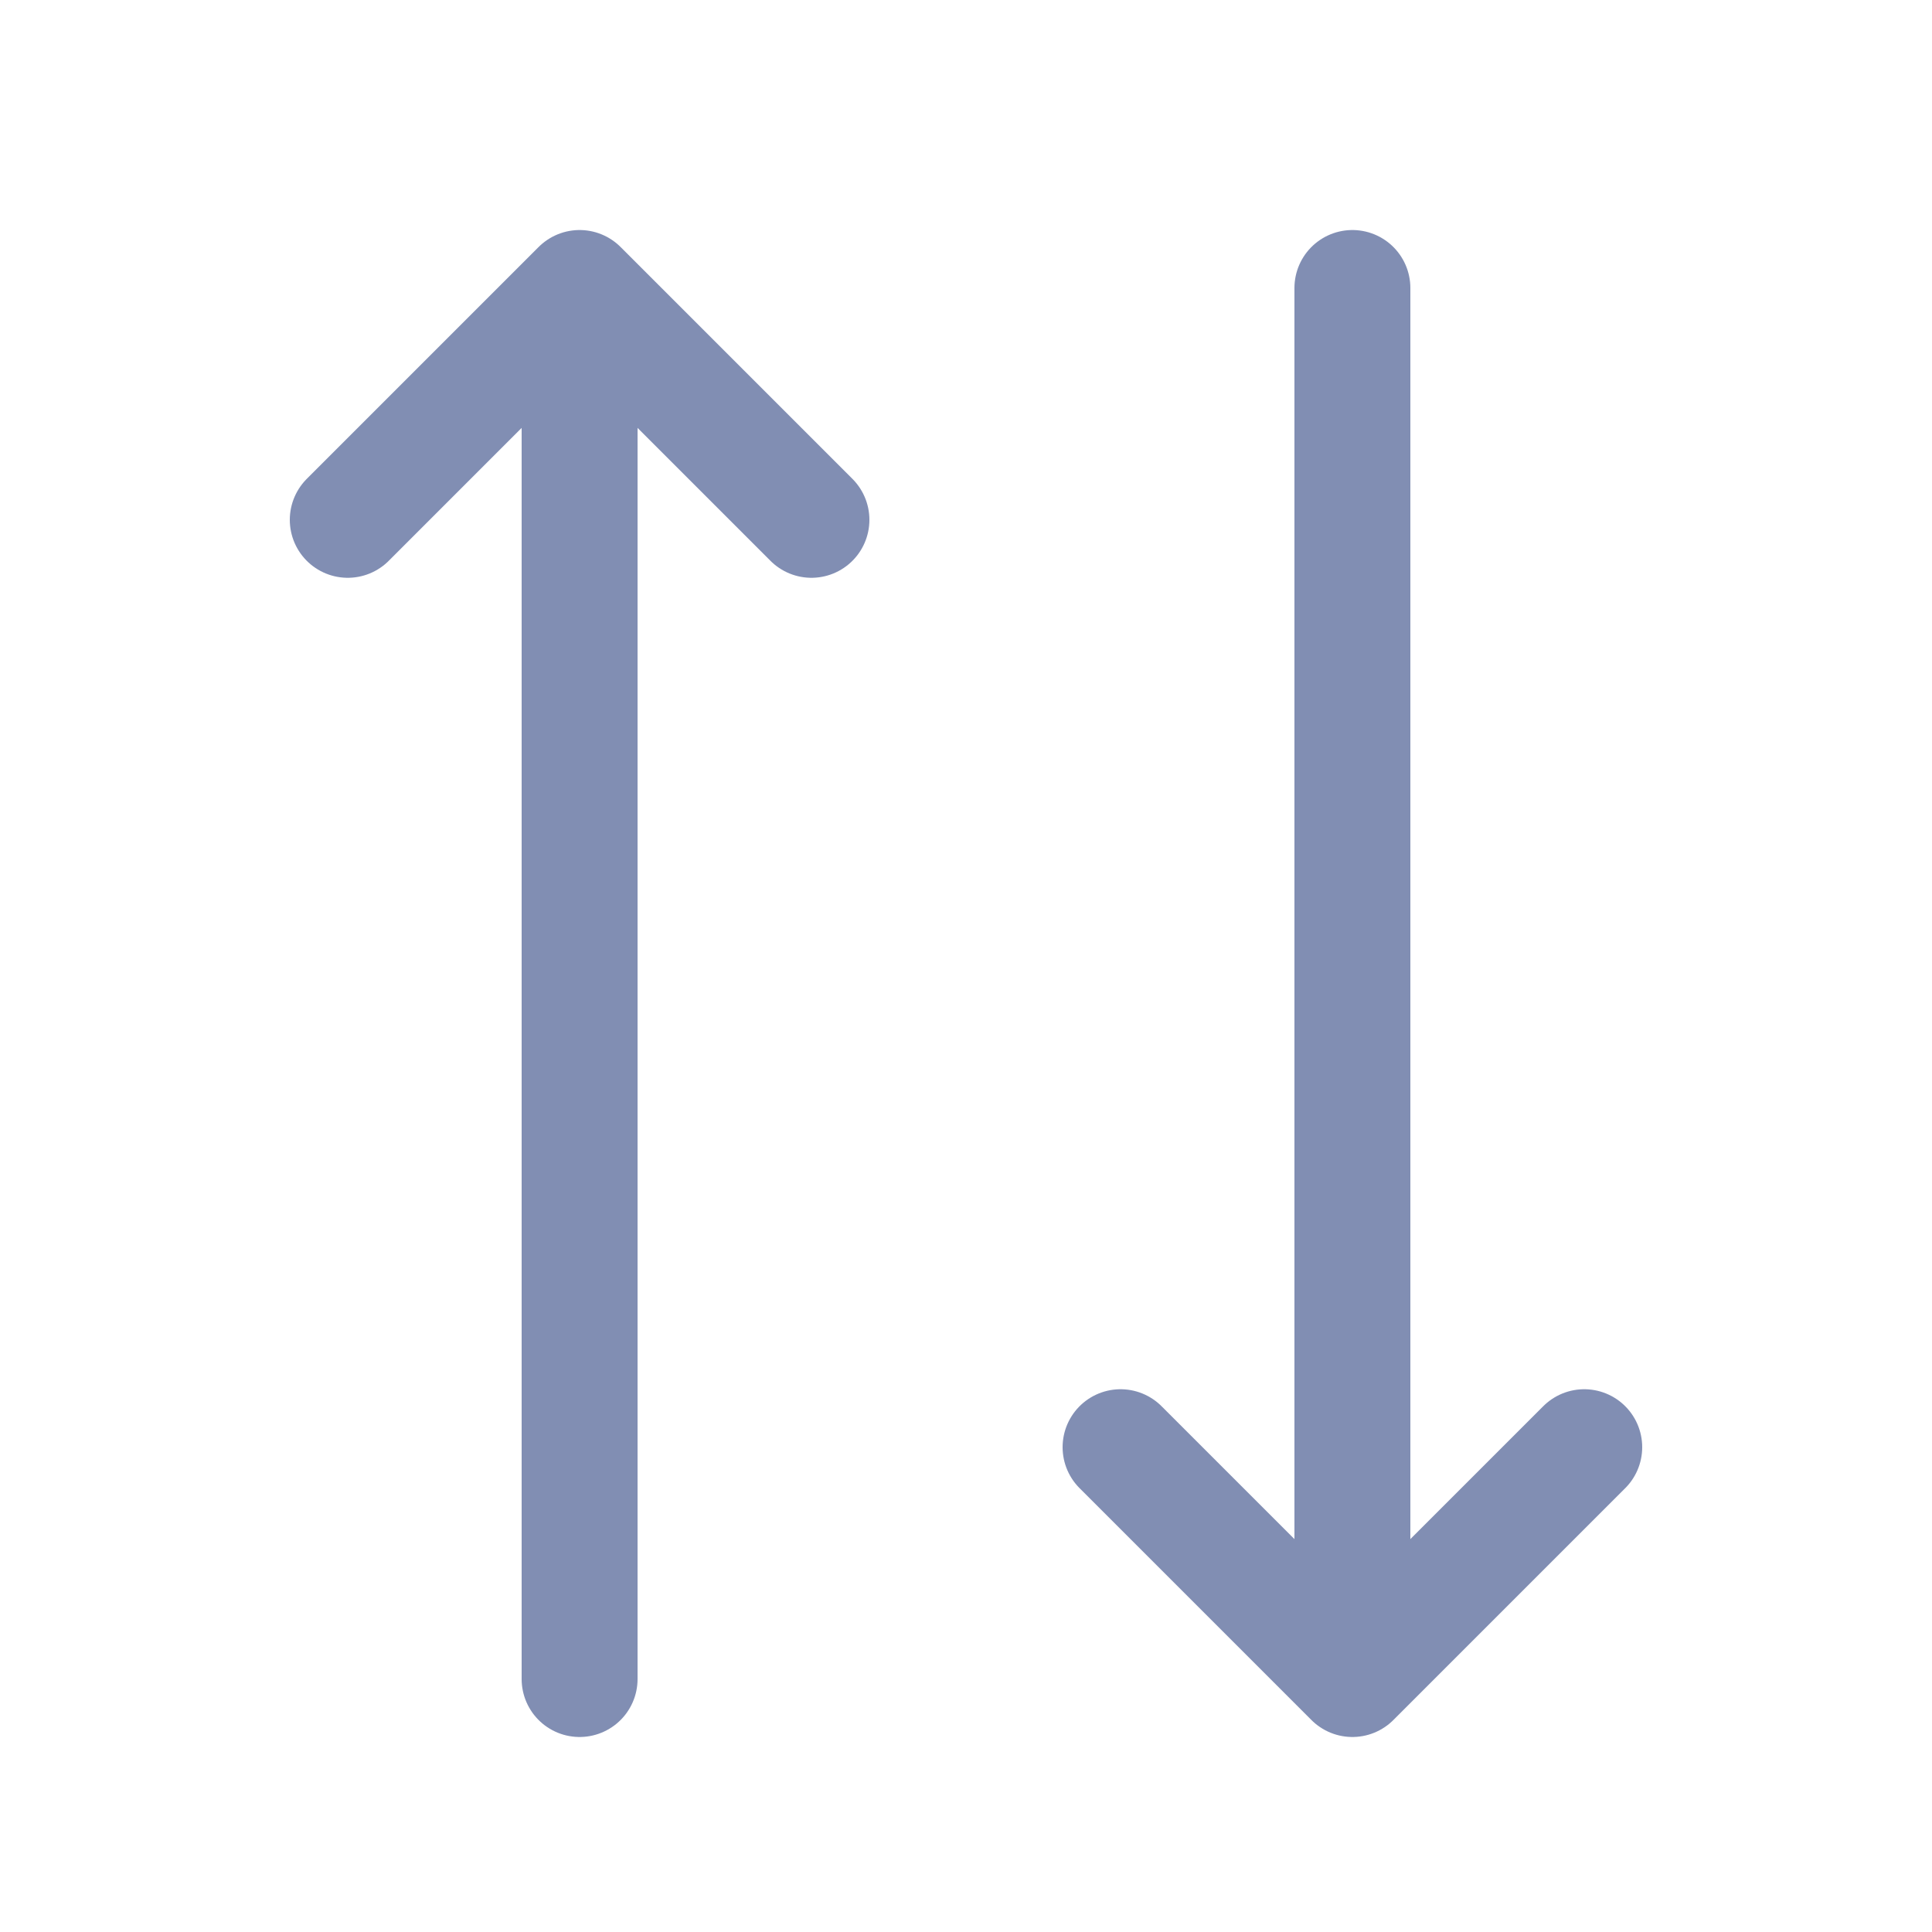
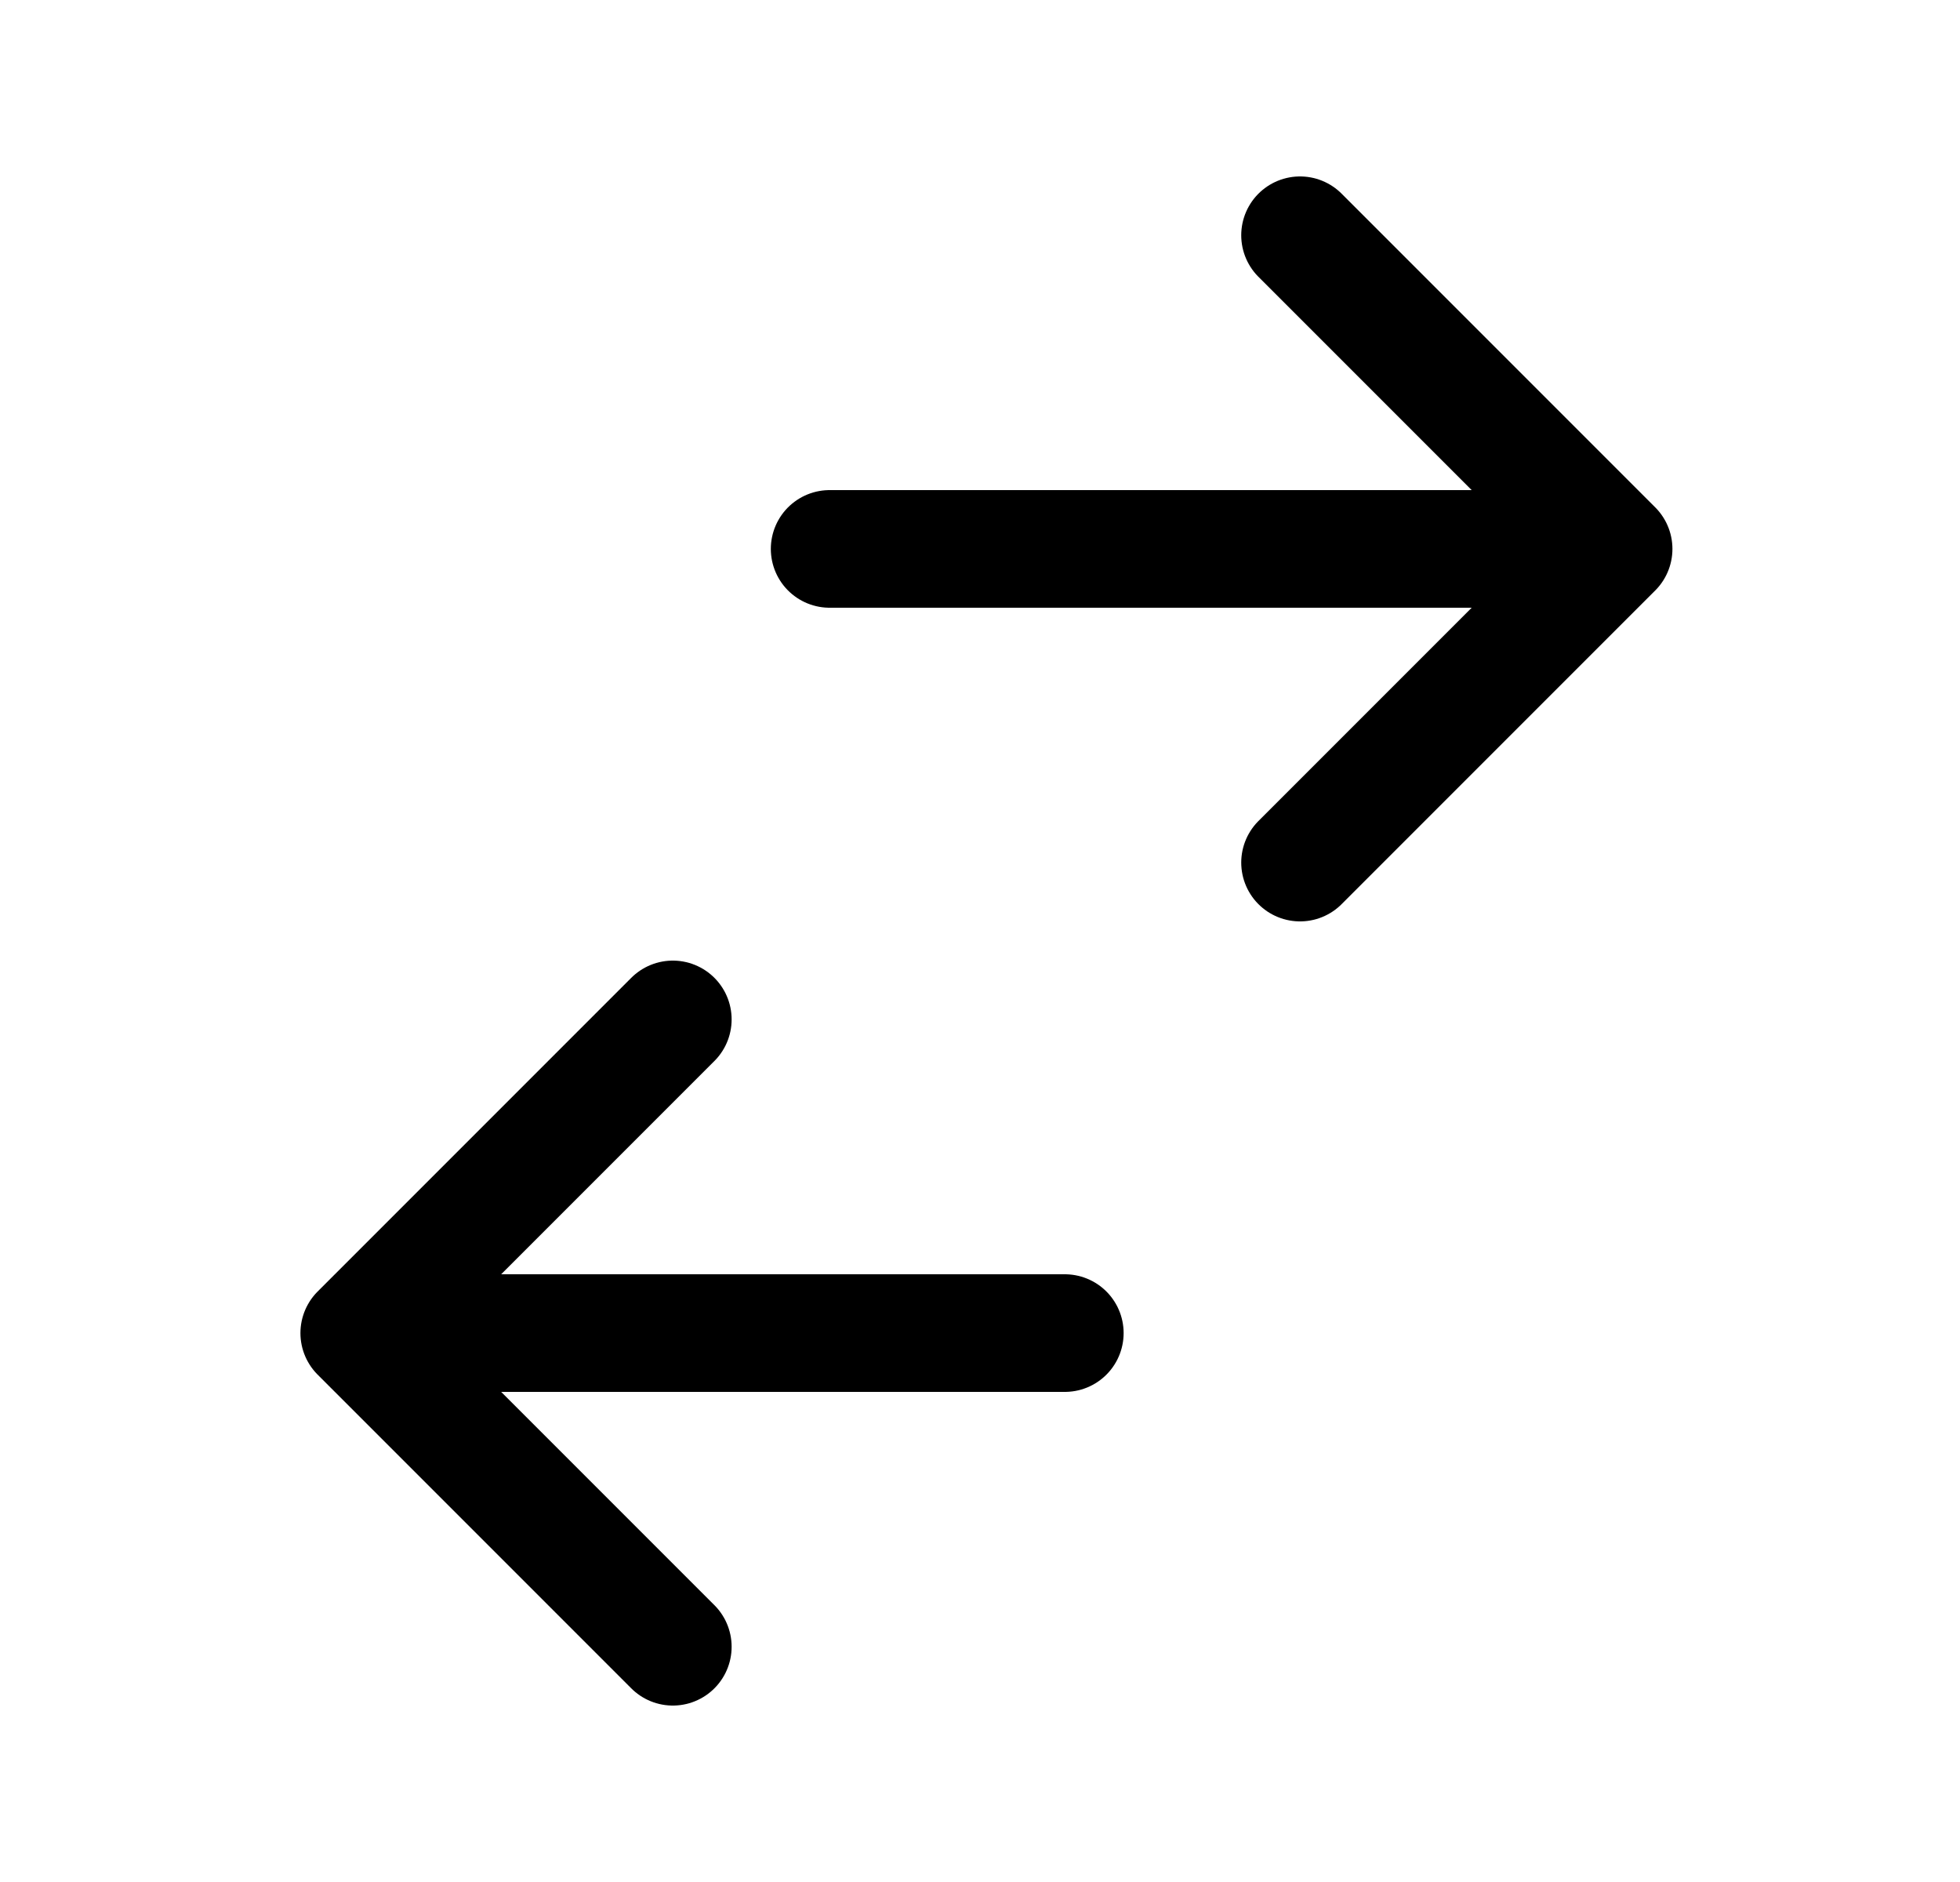
- <svg xmlns="http://www.w3.org/2000/svg" width="25px" height="25px" viewBox="0 0 25 25" version="1.1">
-   <g id="Page-1" stroke="none" stroke-width="1" fill="none" fill-rule="evenodd" stroke-linecap="round" stroke-linejoin="round">
-     <g id="Icons/Arrows" transform="translate(-253, -273)" stroke="#818EB3" stroke-width="1.5">
-       <g id="Row" transform="translate(0.5, 263.7266)">
-         <g id="Icons/24/arrows/send-flow/down-up/new" transform="translate(253, 10)">
-           <path d="M14,6 L17,3 L20,6 M17,3 L17,21" id="Combined-Shape" transform="translate(17, 12) scale(1, -1) translate(-17, -12) " />
-           <path d="M4,6 L7,3 L10,6 M7,3 L7,21" id="Combined-Shape-Copy" />
+ <svg xmlns="http://www.w3.org/2000/svg" width="25" height="24" viewBox="0 0 25 24">
+   <g fill="none" fill-rule="evenodd" stroke-linecap="round" stroke-linejoin="round">
+     <g stroke="#000" stroke-width="1.5">
+       <g>
+         <g>
+           <g>
+             <g>
+               <path d="M16 3L20 7 16 11M8 13L4 17 8 21M4 17h9M10 7h10" transform="translate(-164 -1156) translate(65.5 1140) translate(74 8) translate(8) translate(17.082 8)" />
+             </g>
+           </g>
        </g>
      </g>
    </g>
  </g>
</svg>
